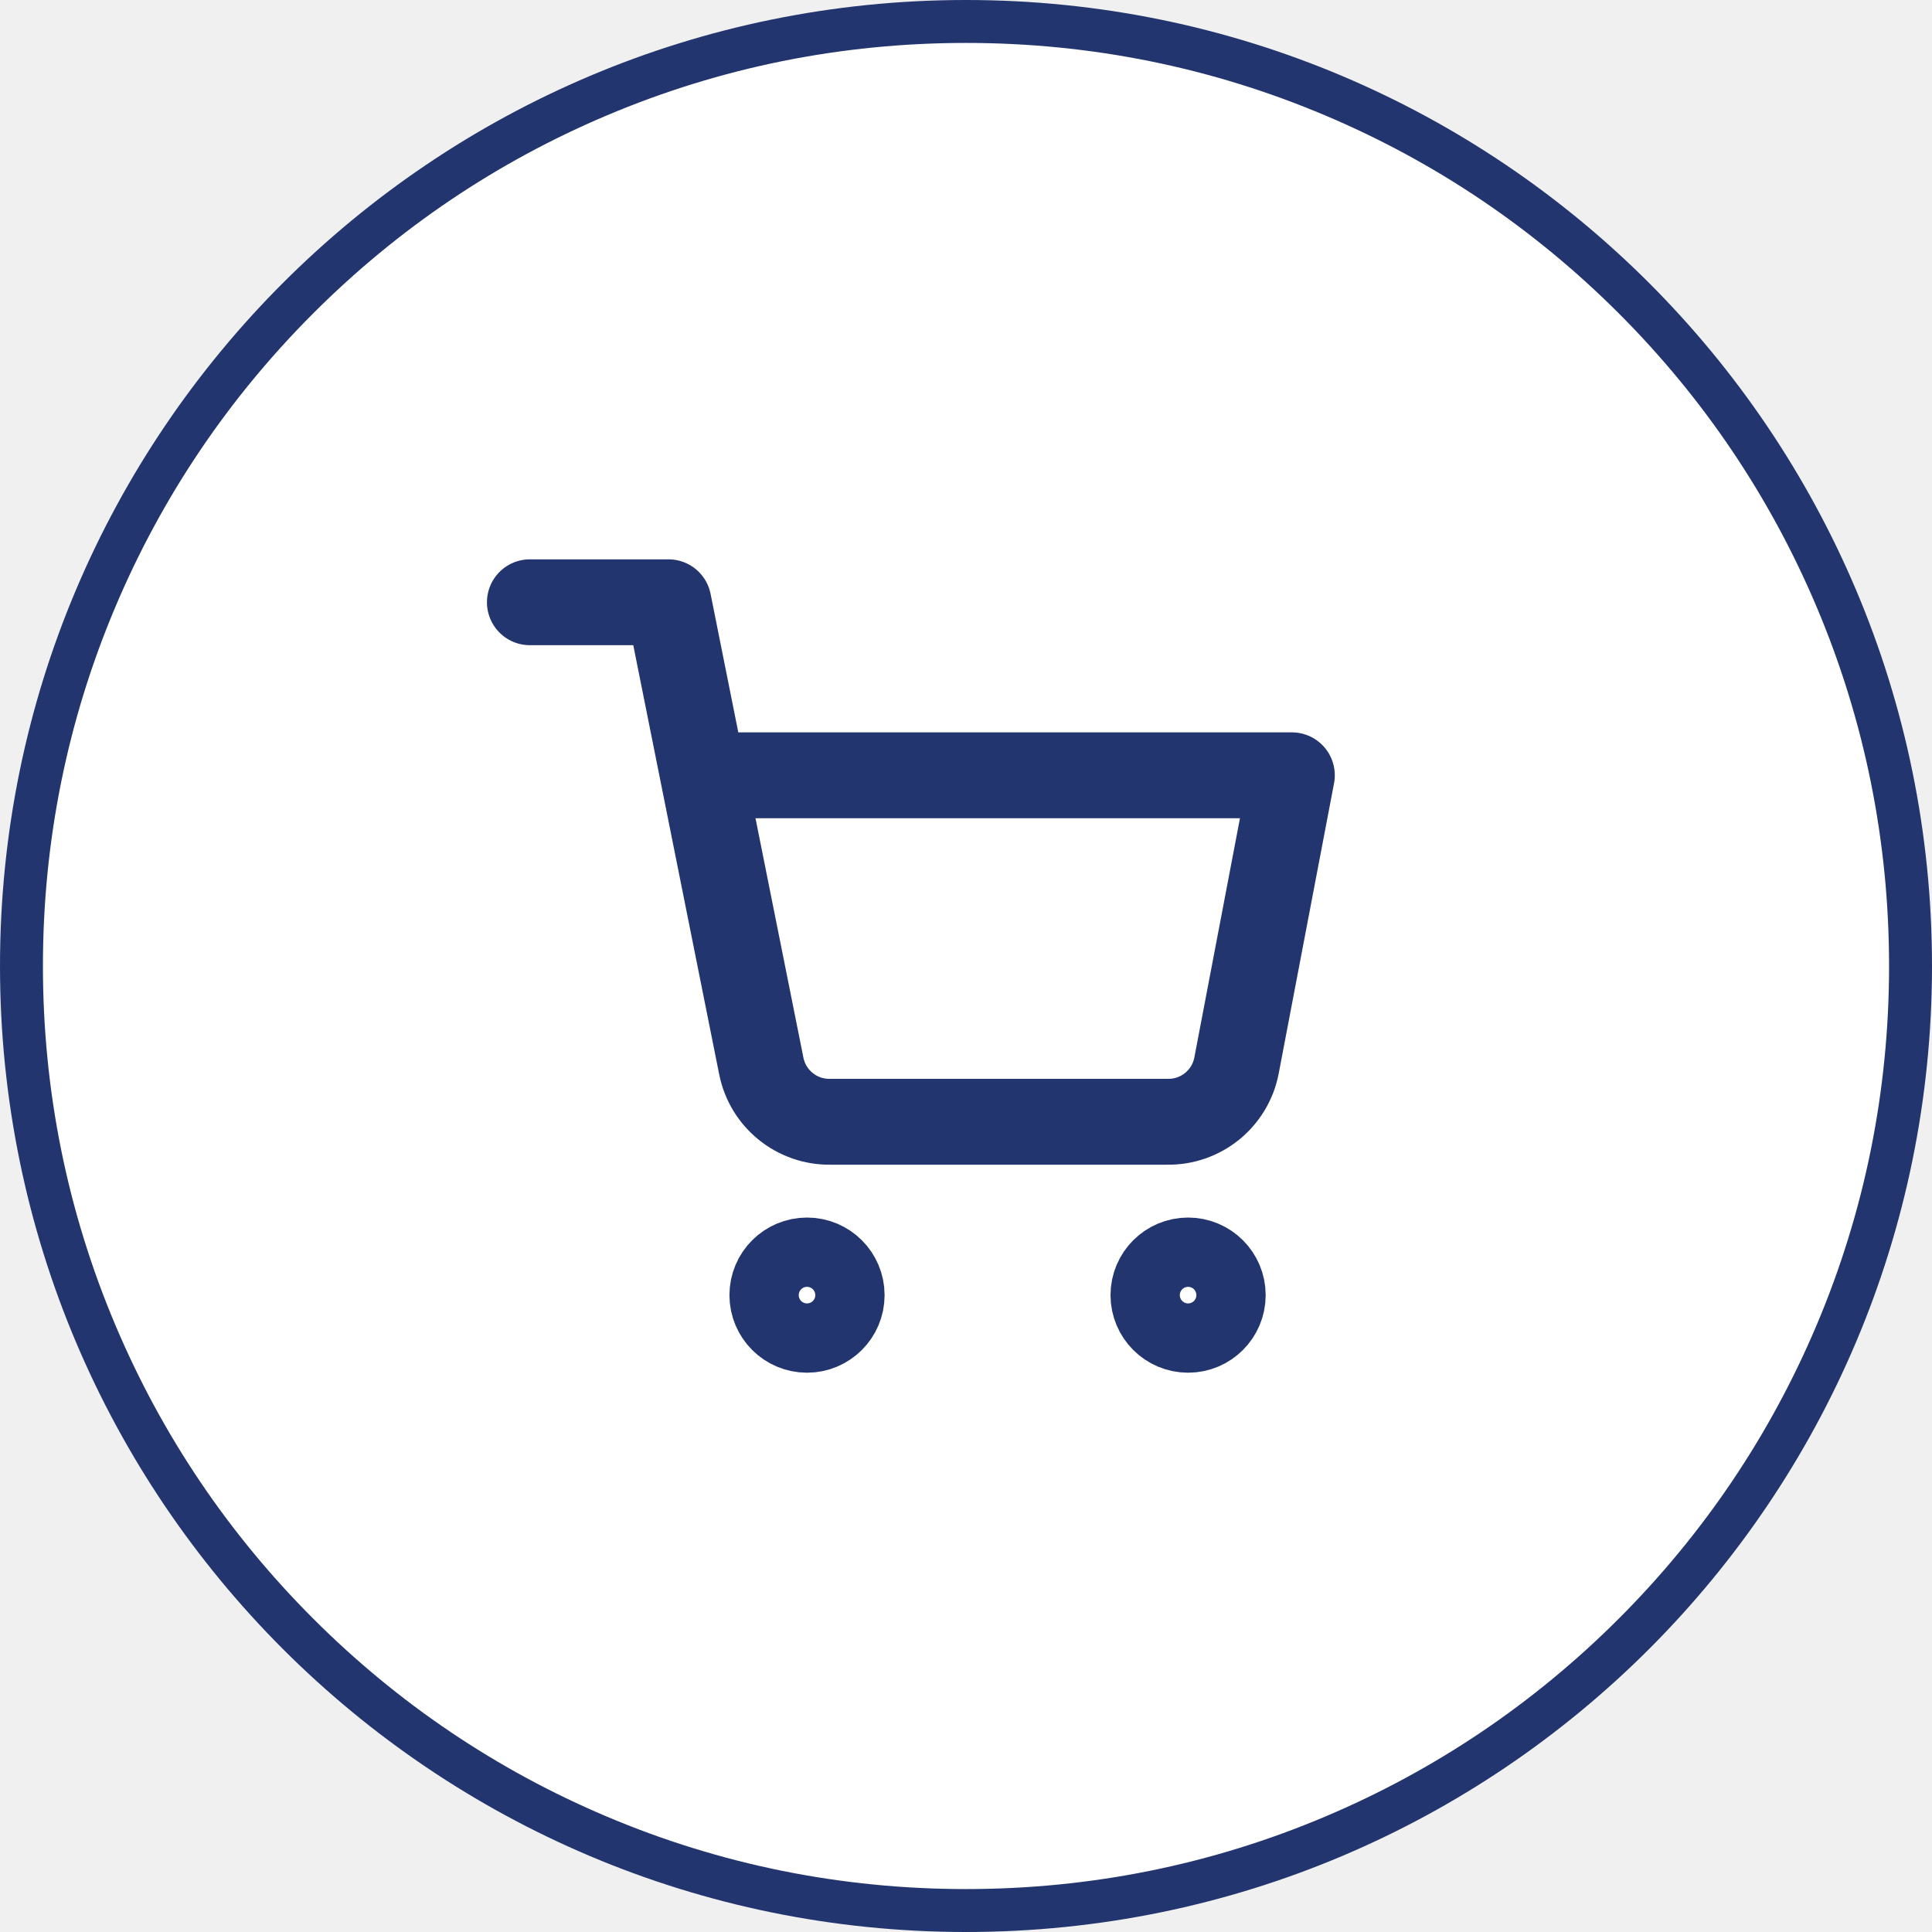
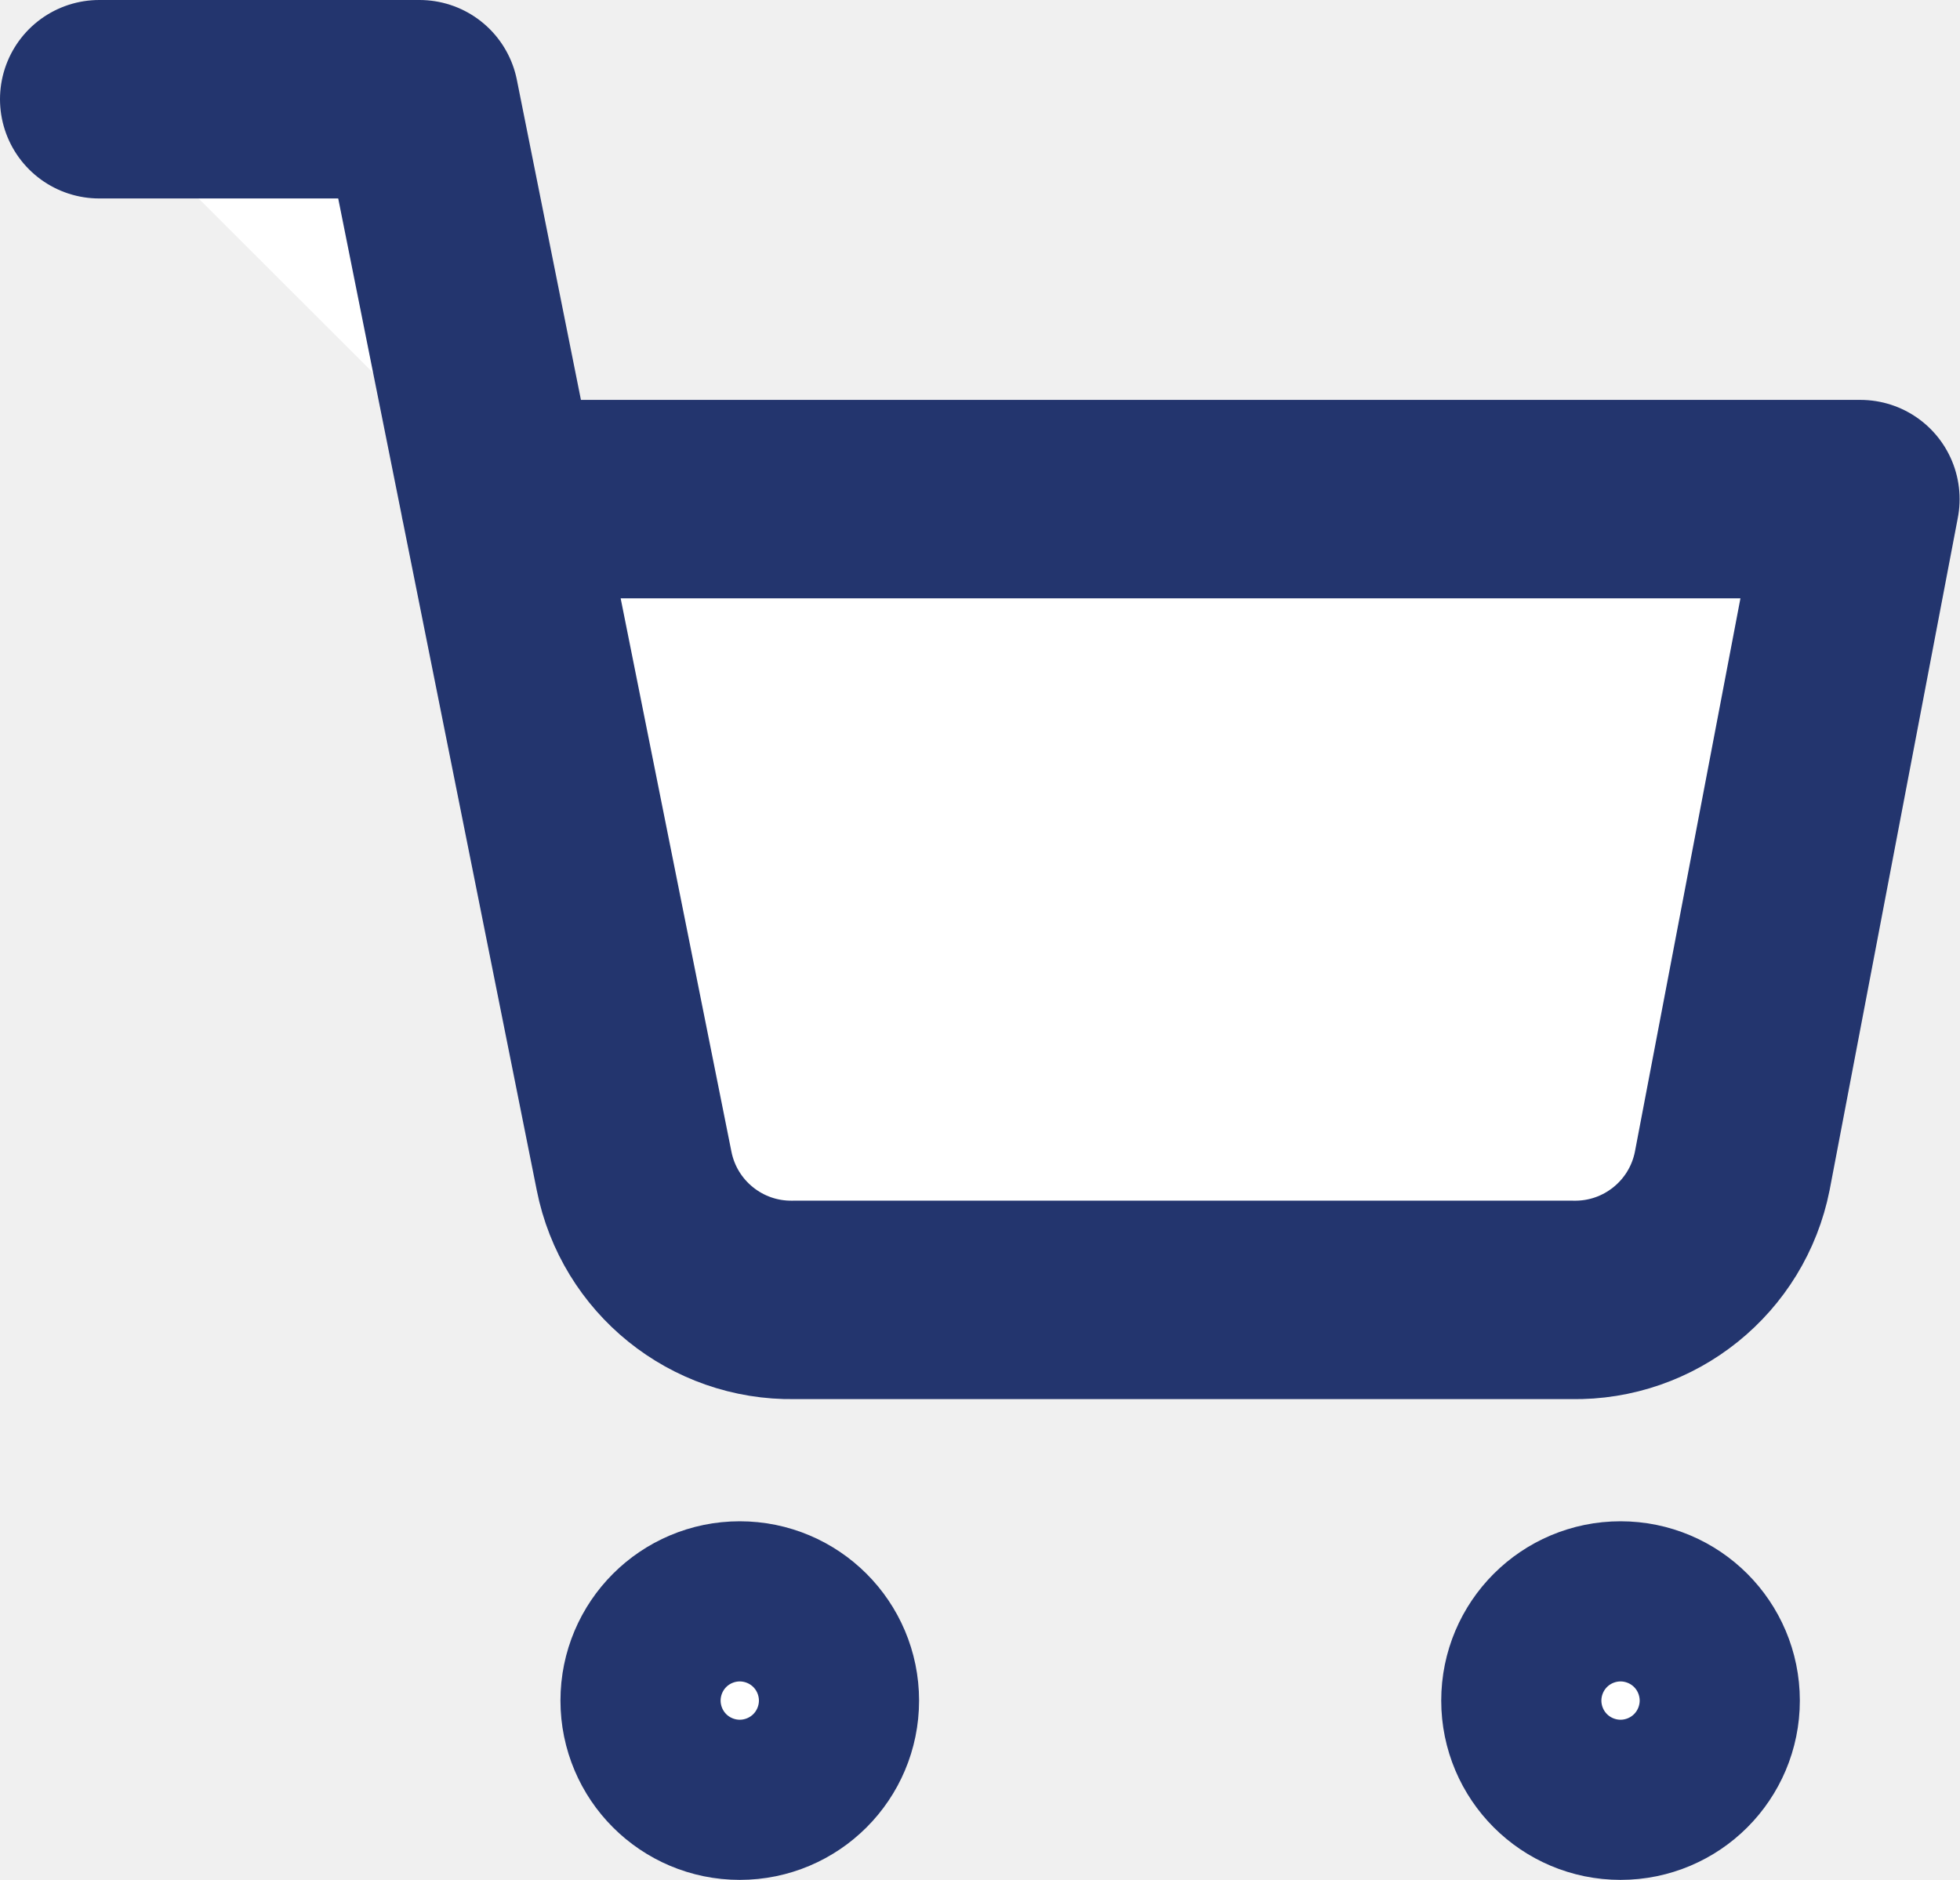
- <svg xmlns="http://www.w3.org/2000/svg" id="Component_23_4" data-name="Component 23 – 4" width="45" height="45" viewBox="0 0 45 45">
-   <g id="Path_646" data-name="Path 646" fill="#fff">
-     <path d="M 22.5 44.5 C 19.53 44.5 16.649 43.918 13.937 42.771 C 11.317 41.663 8.964 40.077 6.944 38.056 C 4.923 36.036 3.337 33.683 2.229 31.063 C 1.082 28.351 0.5 25.47 0.5 22.5 C 0.5 19.53 1.082 16.649 2.229 13.937 C 3.337 11.317 4.923 8.964 6.944 6.944 C 8.964 4.923 11.317 3.337 13.937 2.229 C 16.649 1.082 19.53 0.5 22.5 0.5 C 25.47 0.5 28.351 1.082 31.063 2.229 C 33.683 3.337 36.036 4.923 38.056 6.944 C 40.077 8.964 41.663 11.317 42.771 13.937 C 43.918 16.649 44.5 19.53 44.5 22.5 C 44.5 25.47 43.918 28.351 42.771 31.063 C 41.663 33.683 40.077 36.036 38.056 38.056 C 36.036 40.077 33.683 41.663 31.063 42.771 C 28.351 43.918 25.47 44.5 22.5 44.5 Z" stroke="none" />
-     <path d="M 22.5 1 C 19.597 1 16.782 1.568 14.132 2.689 C 11.571 3.772 9.272 5.322 7.297 7.297 C 5.322 9.272 3.772 11.571 2.689 14.132 C 1.568 16.782 1 19.597 1 22.5 C 1 25.403 1.568 28.218 2.689 30.868 C 3.772 33.429 5.322 35.728 7.297 37.703 C 9.272 39.678 11.571 41.228 14.132 42.311 C 16.782 43.432 19.597 44 22.5 44 C 25.403 44 28.218 43.432 30.868 42.311 C 33.429 41.228 35.728 39.678 37.703 37.703 C 39.678 35.728 41.228 33.429 42.311 30.868 C 43.432 28.218 44 25.403 44 22.5 C 44 19.597 43.432 16.782 42.311 14.132 C 41.228 11.571 39.678 9.272 37.703 7.297 C 35.728 5.322 33.429 3.772 30.868 2.689 C 28.218 1.568 25.403 1 22.5 1 M 22.5 0 C 34.926 0 45 10.074 45 22.5 C 45 34.926 34.926 45 22.5 45 C 10.074 45 0 34.926 0 22.5 C 0 10.074 10.074 0 22.5 0 Z" stroke="none" fill="#23356e" />
-   </g>
-   <g id="Icon_feather-shopping-cart" data-name="Icon feather-shopping-cart" transform="translate(12.342 14.028)">
+ <svg xmlns="http://www.w3.org/2000/svg" width="19.752" height="18.945" viewBox="0 0 19.752 18.945">
+   <g id="Icon_feather-shopping-cart" data-name="Icon feather-shopping-cart" transform="translate(1 1)">
    <path id="Path_550" data-name="Path 550" d="M13.614,30.807A.807.807,0,1,1,12.807,30,.807.807,0,0,1,13.614,30.807Z" transform="translate(-6.352 -14.669)" fill="#fff" stroke="#23356e" stroke-linecap="round" stroke-linejoin="round" stroke-width="2" />
    <path id="Path_551" data-name="Path 551" d="M30.114,30.807A.807.807,0,1,1,29.307,30,.807.807,0,0,1,30.114,30.807Z" transform="translate(-13.976 -14.669)" fill="#fff" stroke="#23356e" stroke-linecap="round" stroke-linejoin="round" stroke-width="2" />
    <path id="Path_552" data-name="Path 552" d="M1.5,1.5H4.728L6.89,12.3A1.614,1.614,0,0,0,8.5,13.6h7.843a1.614,1.614,0,0,0,1.614-1.3l1.291-6.77H5.534" transform="translate(-1.5 -1.5)" fill="#fff" stroke="#23356e" stroke-linecap="round" stroke-linejoin="round" stroke-width="2" />
  </g>
</svg>
